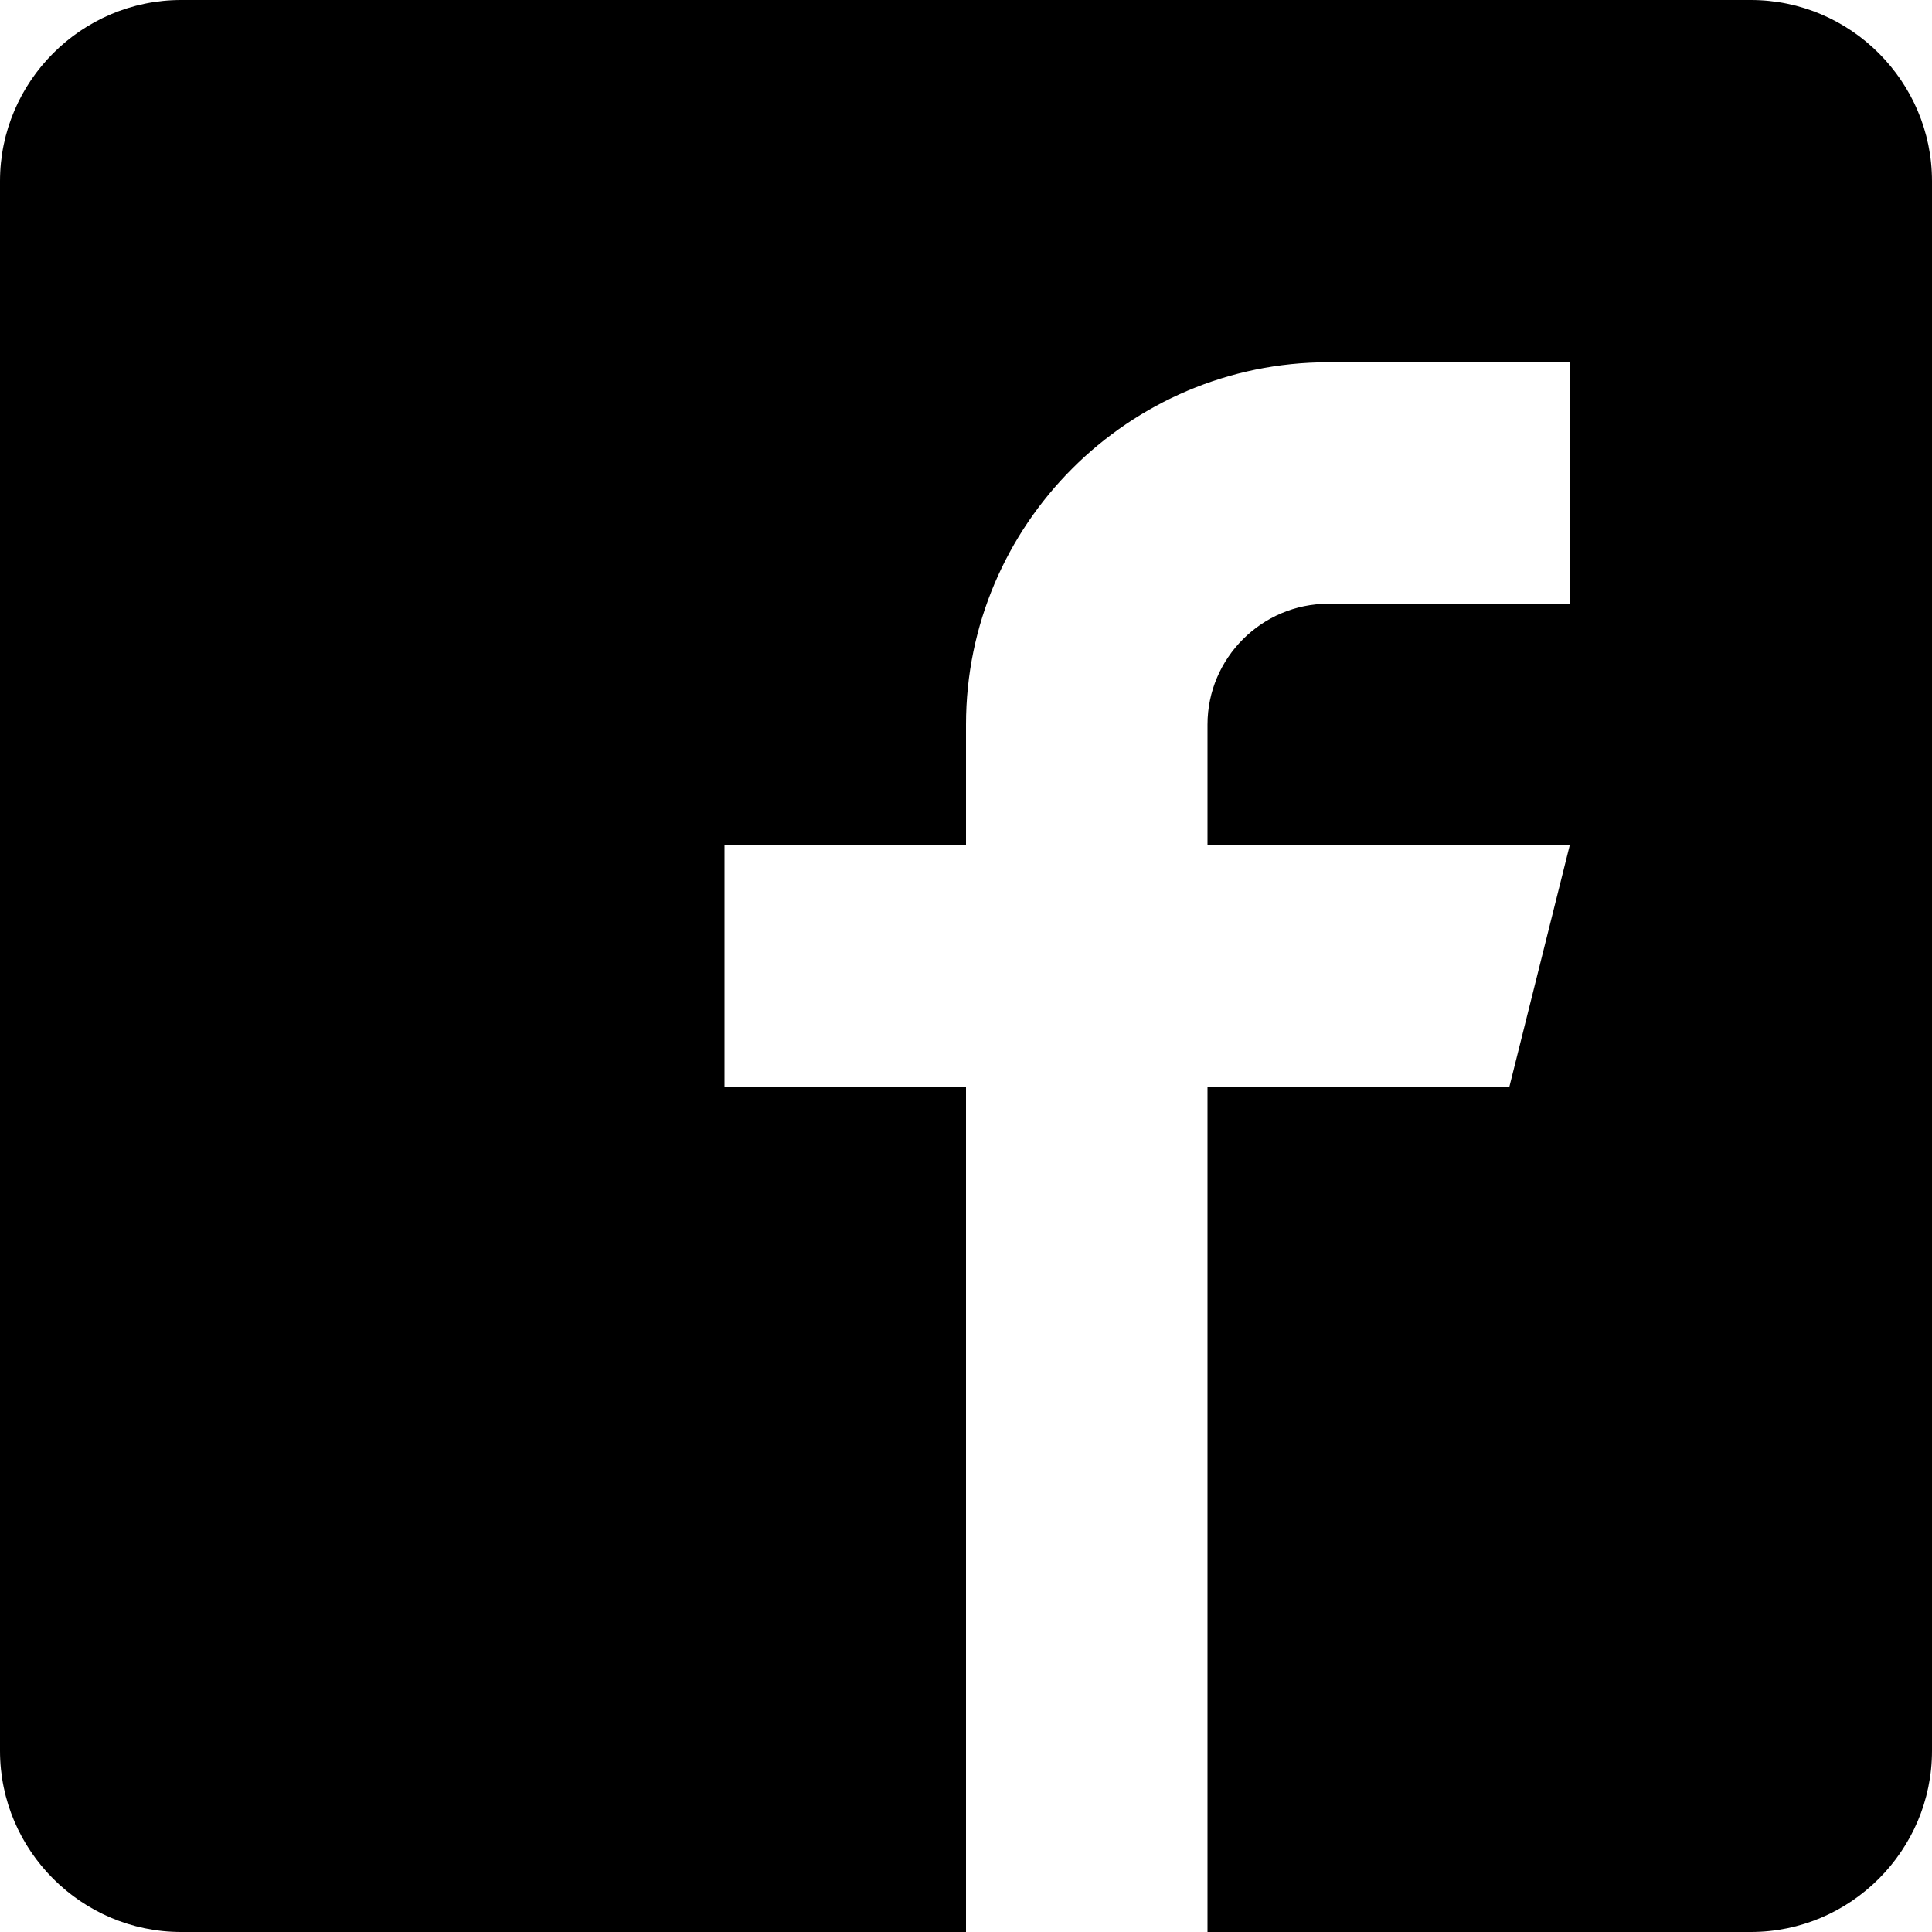
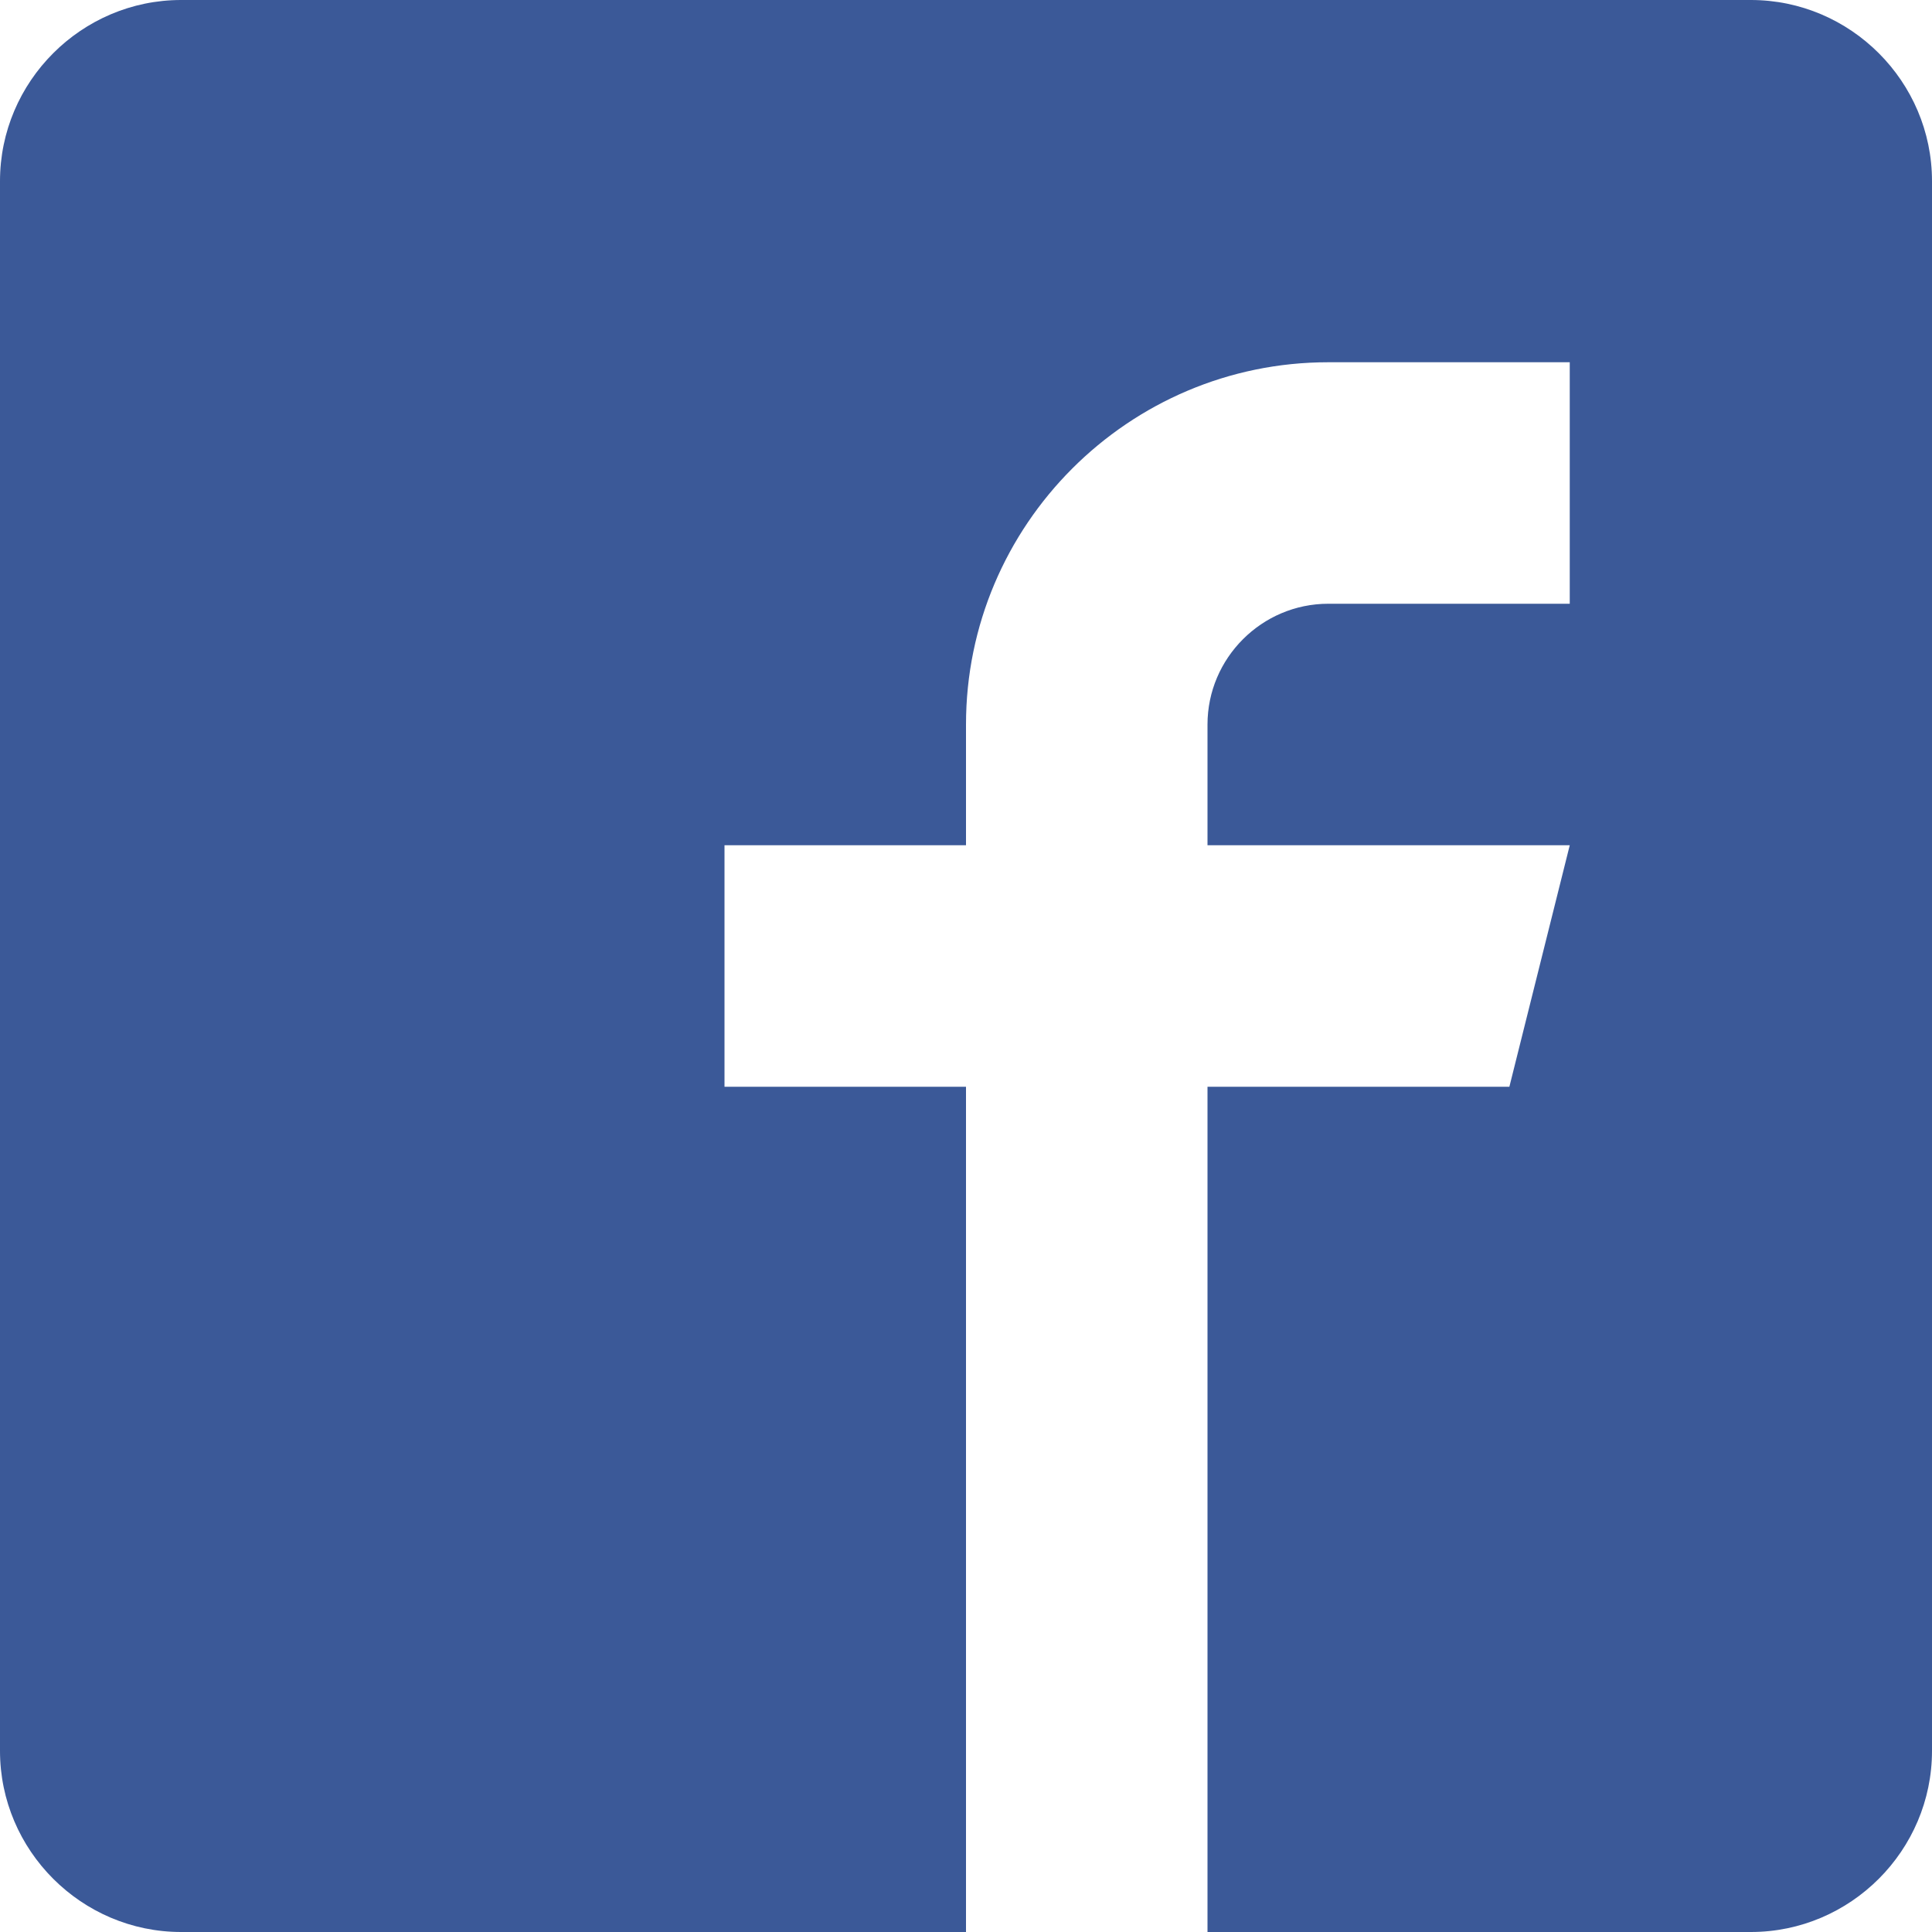
<svg xmlns="http://www.w3.org/2000/svg" class="facebook-icon" viewBox="0 0 1024 1024">
-   <path d="M 928,0 H 96 C 43.2,0 0,43.2 0,96 v 832 c 0,52.8 43.2,96 96,96 H 512 V 576 H 384 V 448 H 512 V 384 C 512,278.2 598.2,192 704,192 H 832 V 320 H 704 c -35.2,0 -64,28.8 -64,64 v 64 H 832 L 800,576 H 640 v 448 h 288 c 52.8,0 96,-43.2 96,-96 V 96 C 1024,43.2 980.8,0 928,0 Z" />
+   <path fill="#3B5998" d="M 928,0 H 96 C 43.2,0 0,43.2 0,96 v 832 c 0,52.8 43.2,96 96,96 H 512 V 576 H 384 V 448 H 512 V 384 C 512,278.2 598.2,192 704,192 H 832 V 320 H 704 c -35.2,0 -64,28.8 -64,64 v 64 H 832 L 800,576 H 640 v 448 h 288 c 52.8,0 96,-43.2 96,-96 V 96 C 1024,43.2 980.8,0 928,0 Z" />
</svg>
